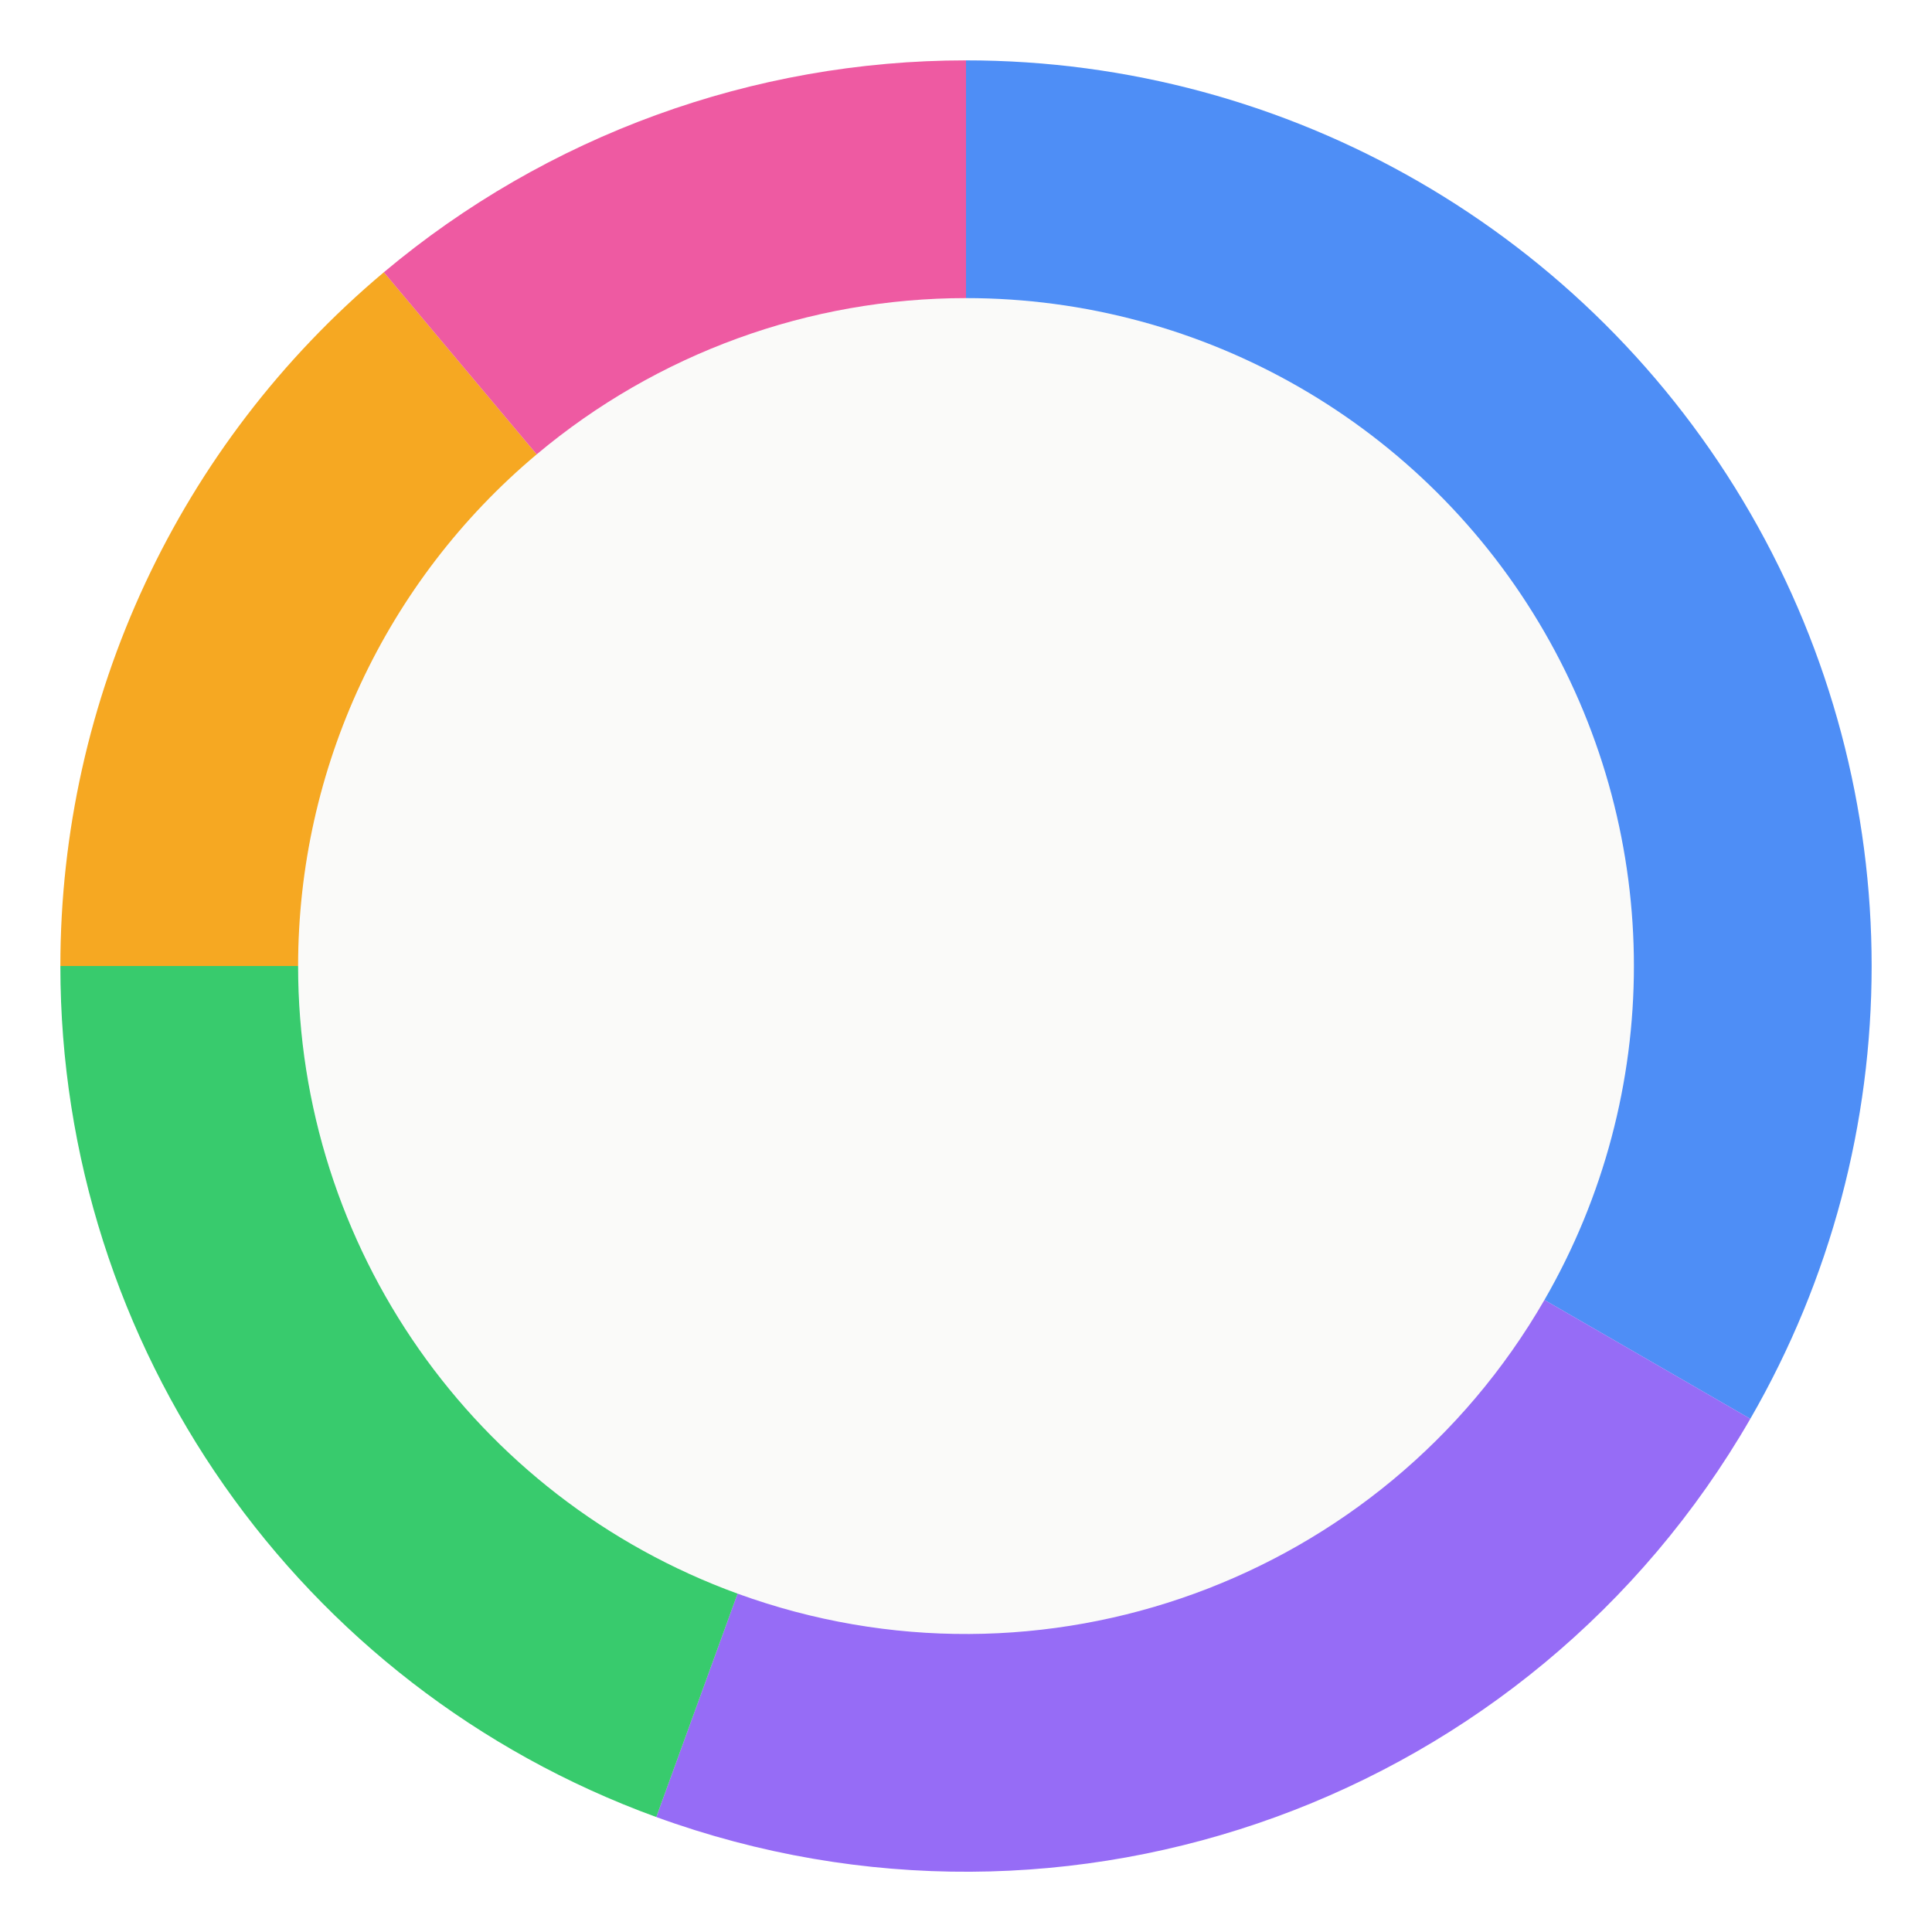
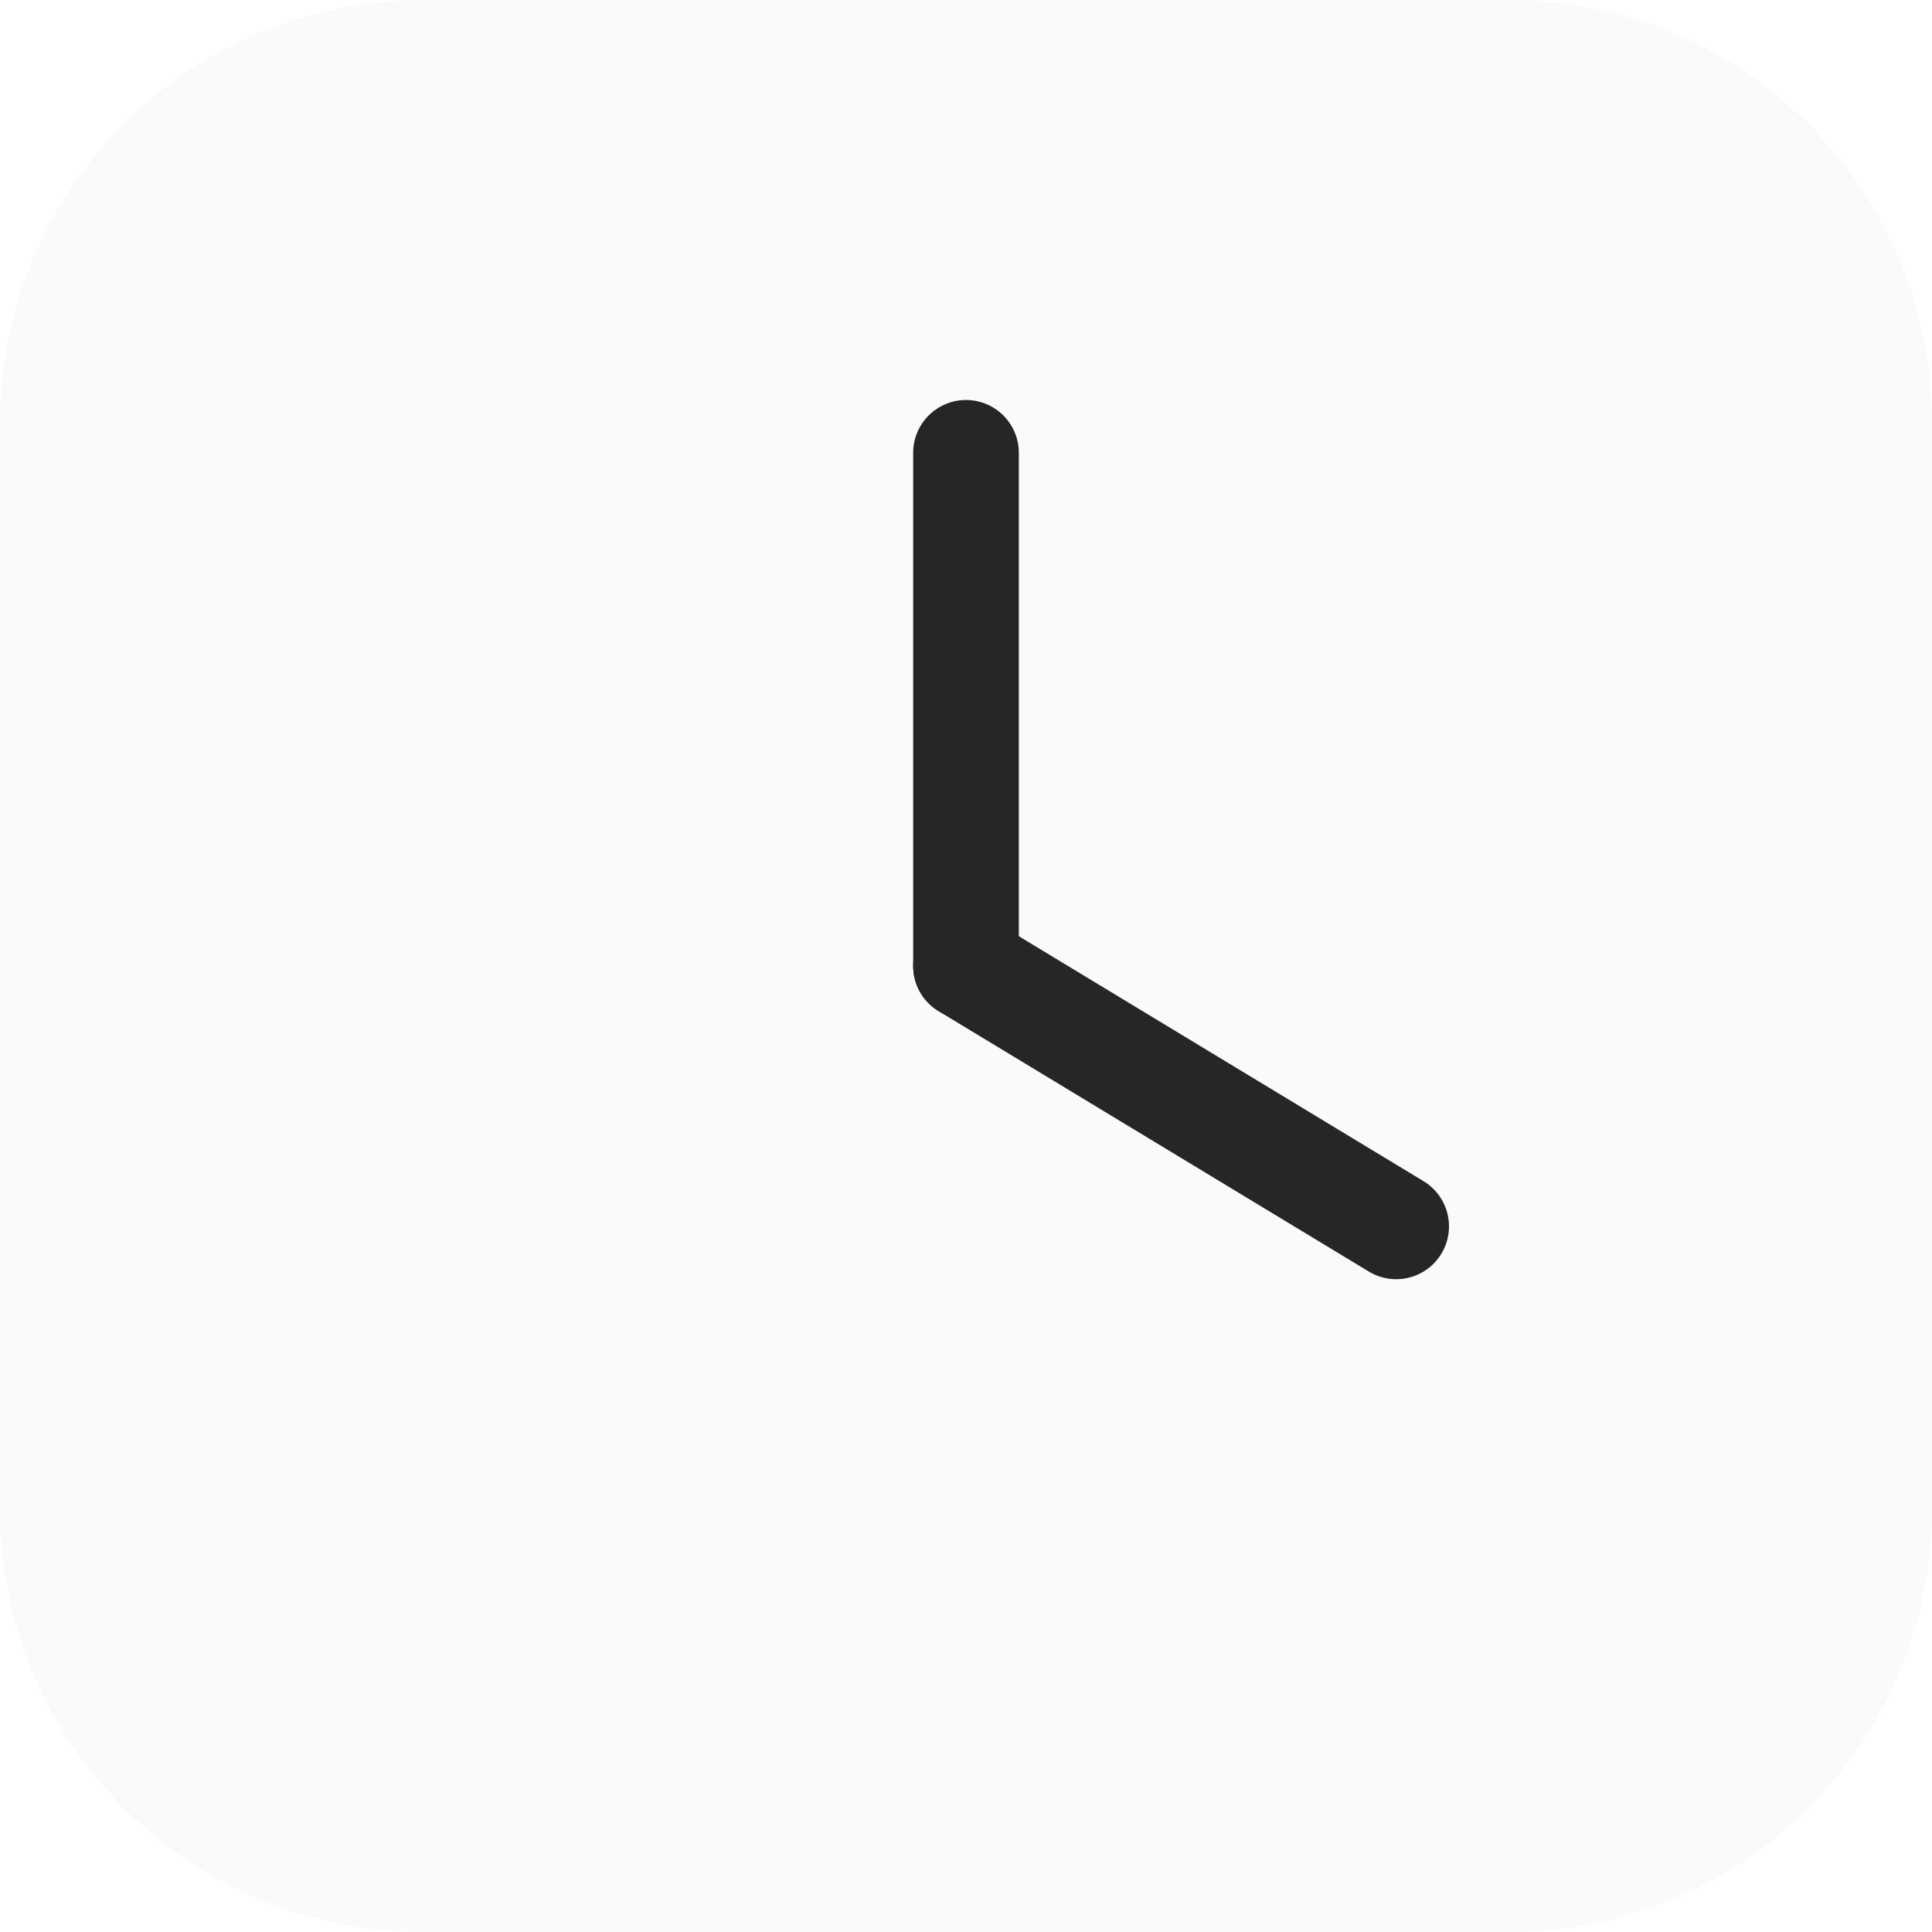
<svg xmlns="http://www.w3.org/2000/svg" viewBox="0 0 512 512">
-   <circle cx="256" cy="256" r="240" fill="#fafaf9" />
-   <path d="M 256.0,16.0 A 240,240 0 0,1 463.85,376.0 L 409.29,344.5 A 177,177 0 0,0 256.0,79.0 Z" fill="#3b82f6" opacity="0.9" />
-   <path d="M 463.85,376.0 A 240,240 0 0,1 173.92,481.53 L 195.46,422.33 A 177,177 0 0,0 409.29,344.5 Z" fill="#8b5cf6" opacity="0.9" />
-   <path d="M 173.92,481.53 A 240,240 0 0,1 16.0,256.0 L 79.0,256.0 A 177,177 0 0,0 195.46,422.33 Z" fill="#22c55e" opacity="0.9" />
-   <path d="M 16.0,256.0 A 240,240 0 0,1 101.73,72.15 L 142.23,120.41 A 177,177 0 0,0 79.0,256.0 Z" fill="#f59e0b" opacity="0.9" />
-   <path d="M 101.73,72.15 A 240,240 0 0,1 256.0,16.0 L 256.0,79.0 A 177,177 0 0,0 142.23,120.41 Z" fill="#ec4899" opacity="0.9" />
+   <rect width="512" height="512" rx="112" fill="#fafaf9" />
+   <line x1="256" y1="256" x2="256" y2="120" stroke="#262626" stroke-width="28" stroke-linecap="round" />
+   <line x1="256" y1="256" x2="370" y2="325" stroke="#262626" stroke-width="28" stroke-linecap="round" />
</svg>
